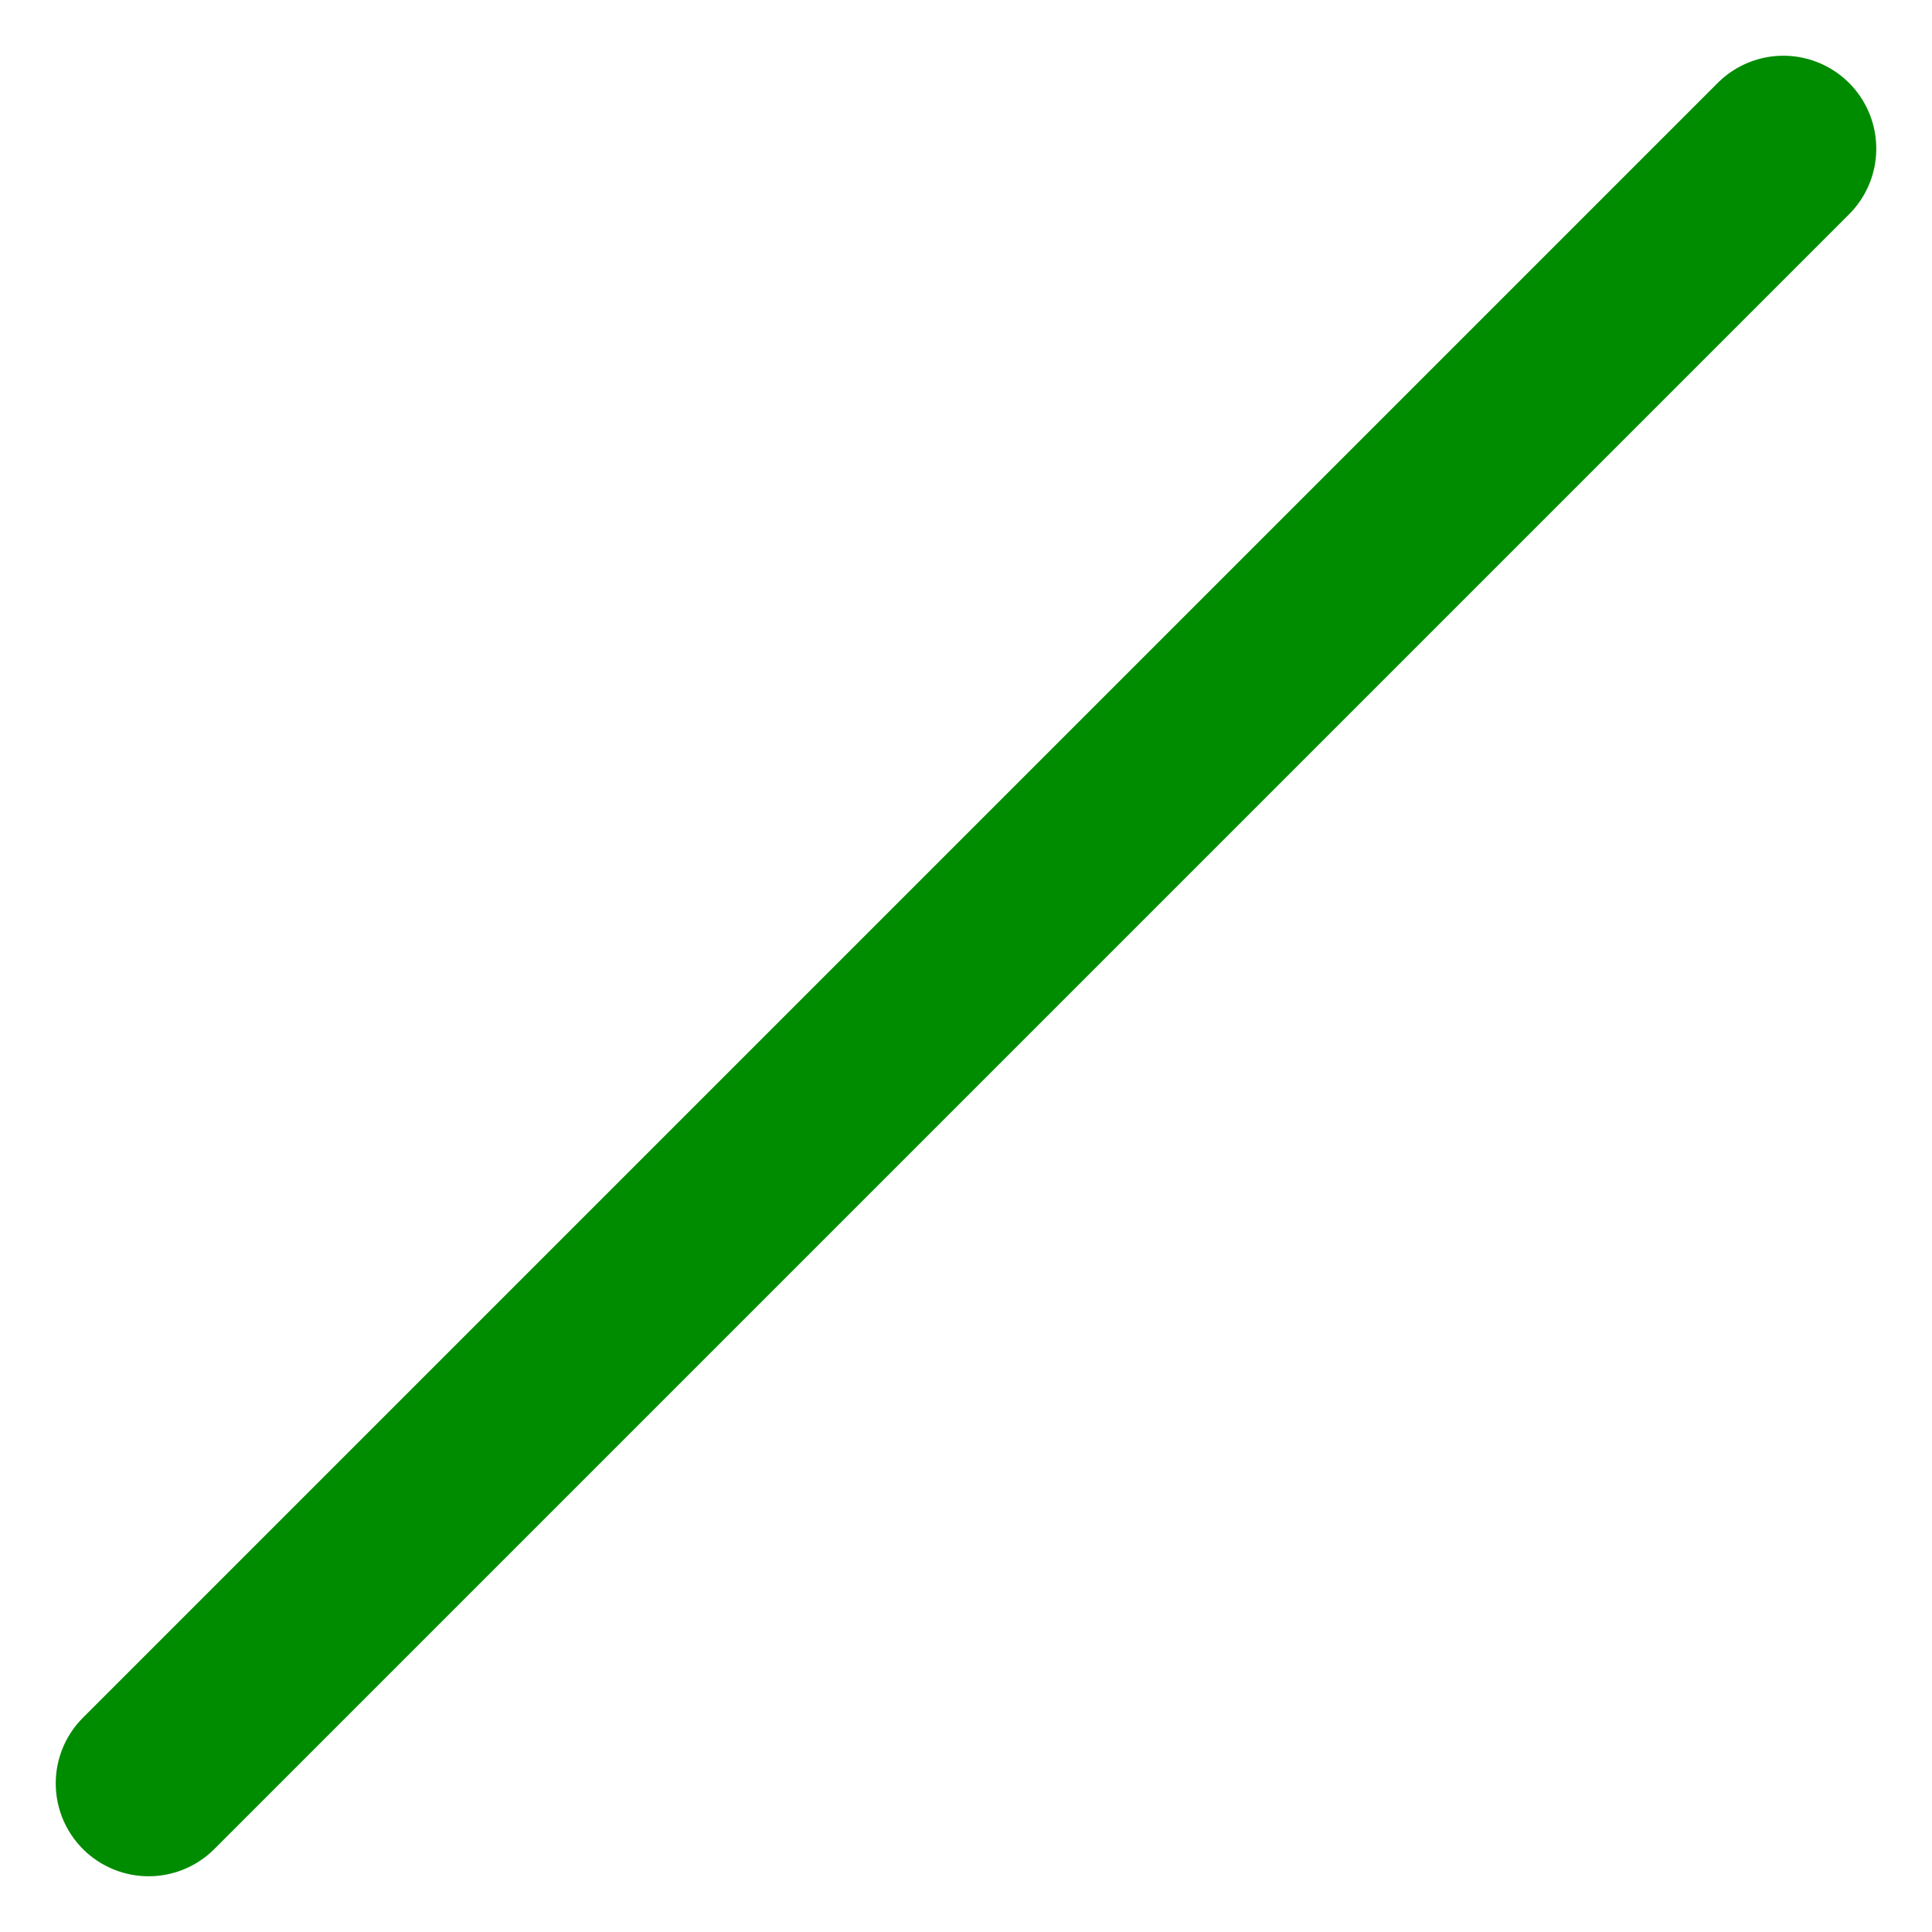
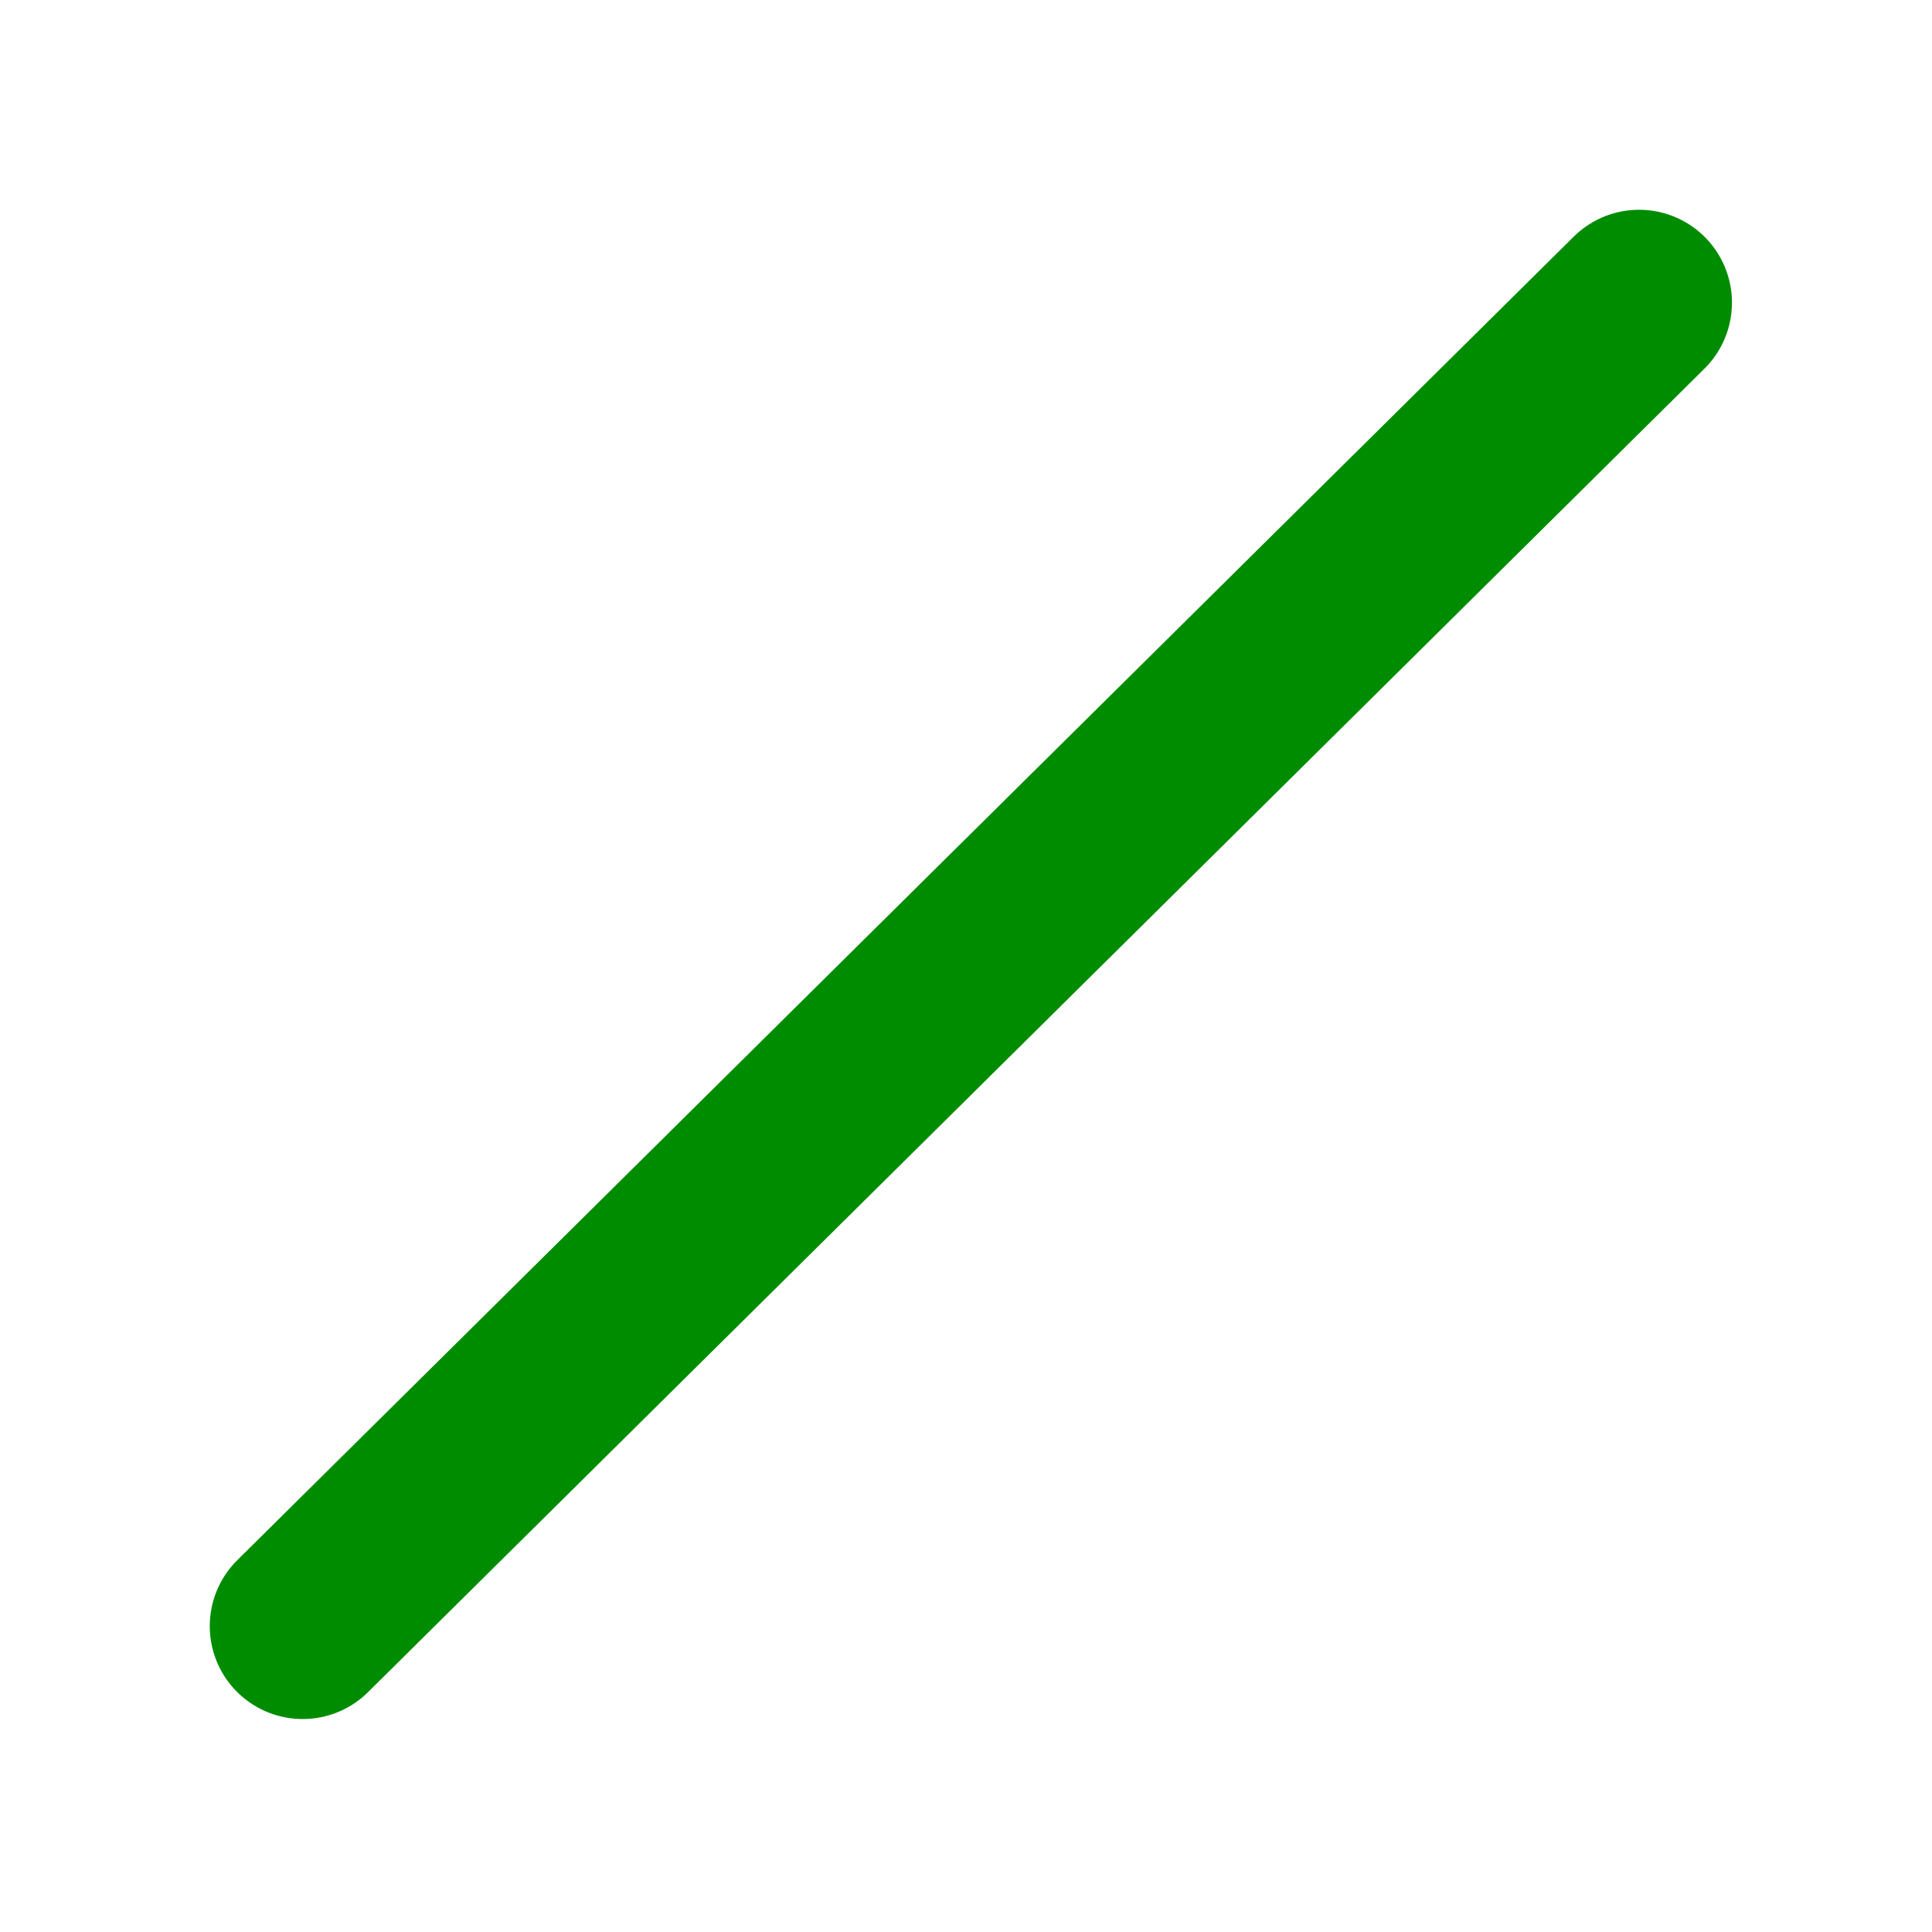
<svg xmlns="http://www.w3.org/2000/svg" height="26" width="26" version="1.1" id="svg2">
  <defs id="defs4" />
-   <path style="fill:none;stroke:#008c00;stroke-width:2.5;stroke-linecap:round;stroke-linejoin:miter;stroke-miterlimit:4;stroke-opacity:1;stroke-dasharray:none" d="M 2,24 24,2" id="path3753" />
+   <path style="fill:none;stroke:#008c00;stroke-width:2.5;stroke-linecap:round;stroke-linejoin:miter;stroke-miterlimit:4;stroke-dasharray:none;stroke-opacity:1" d="M 4.073,21.884 22.058,4.073" id="path3753" />
</svg>
